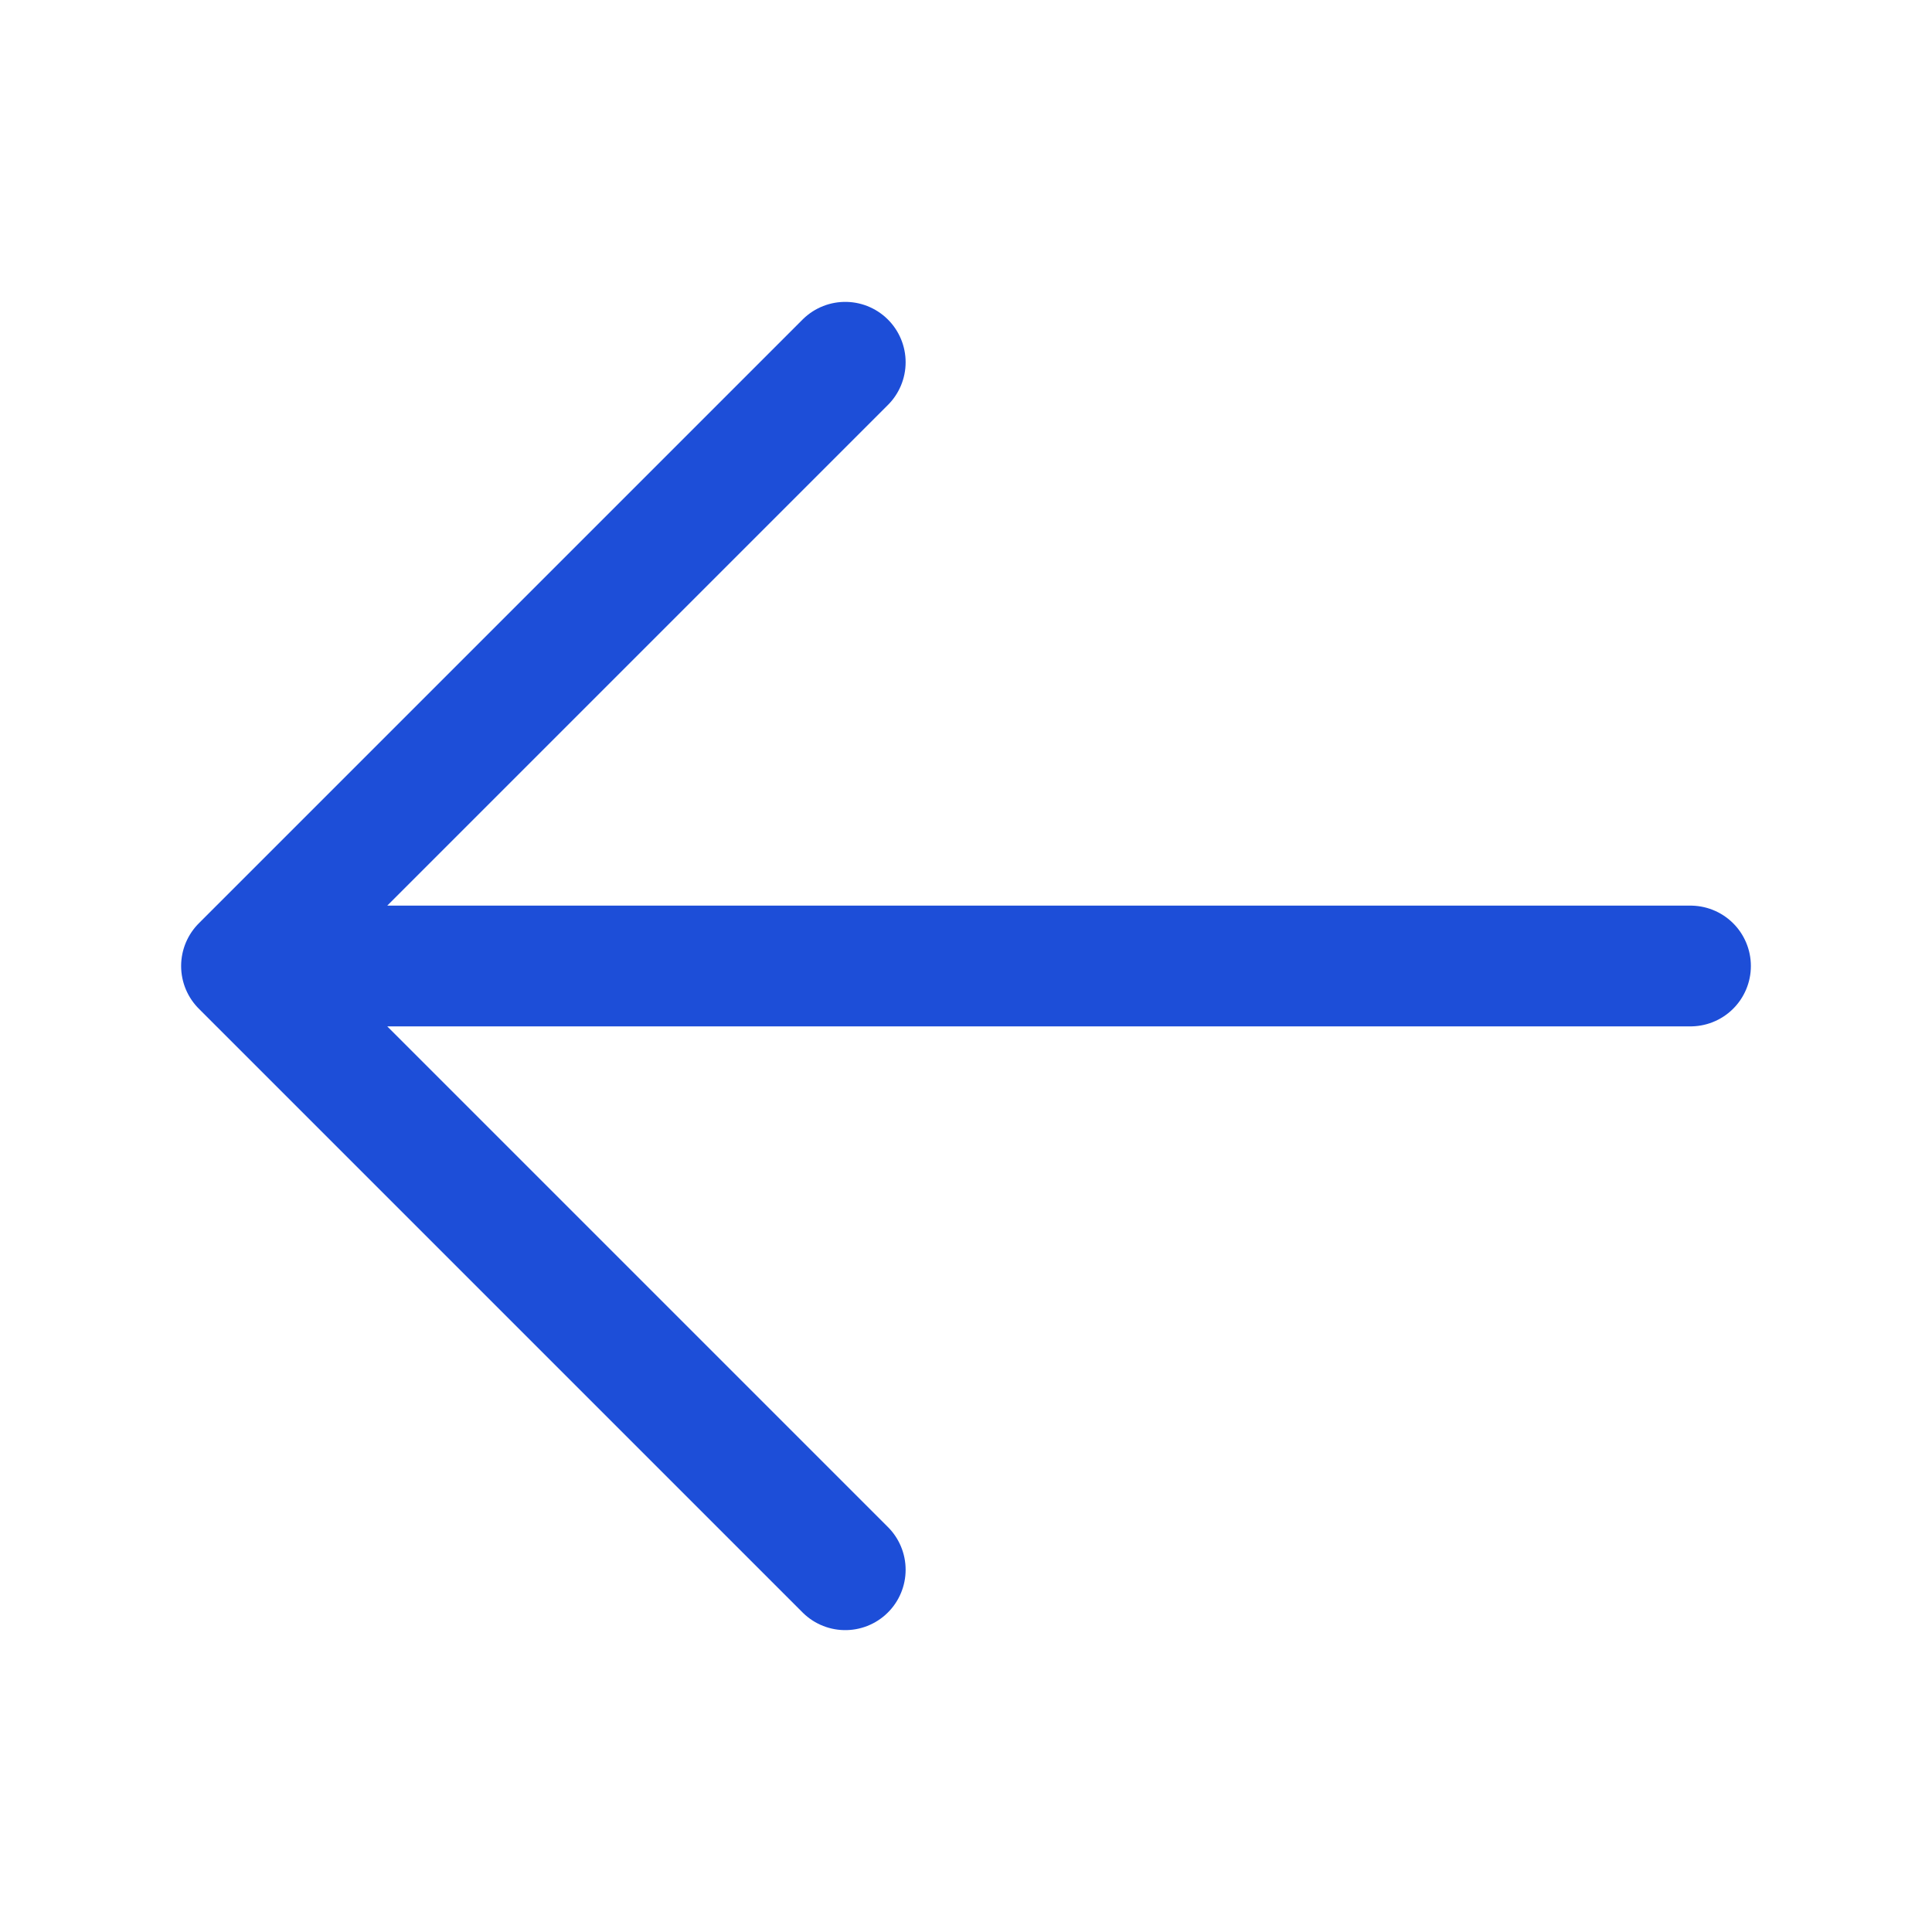
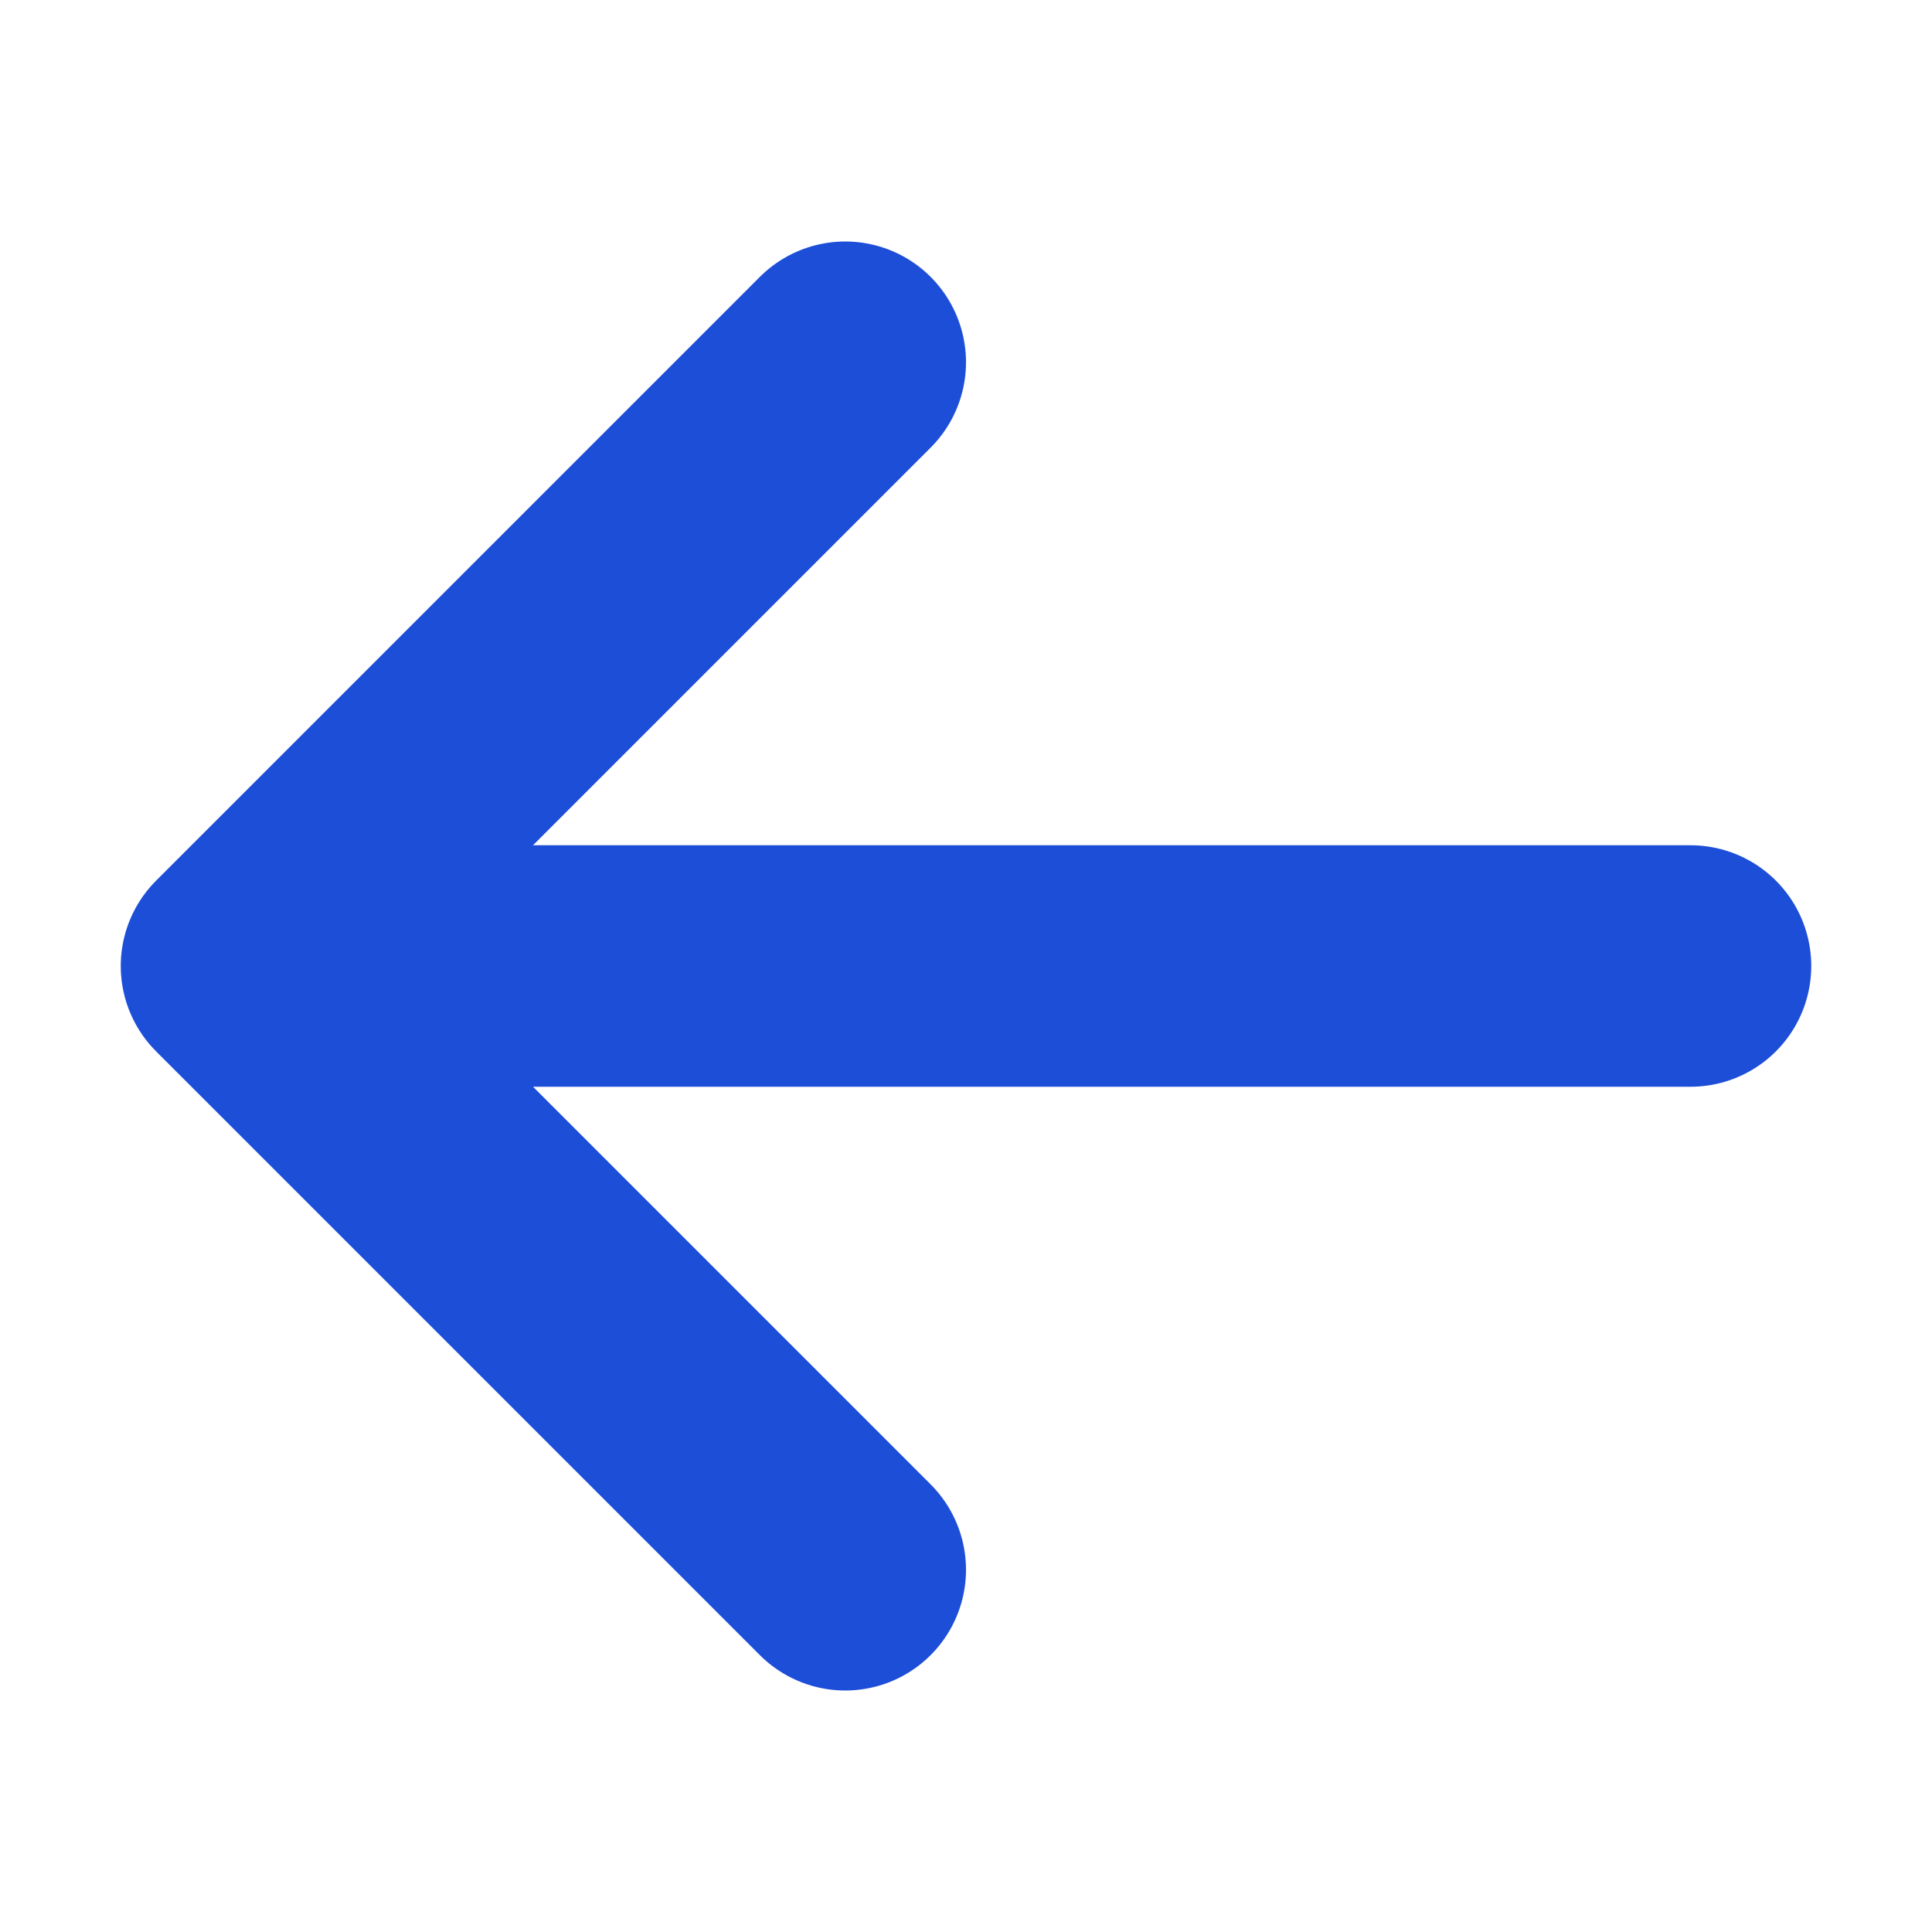
- <svg xmlns="http://www.w3.org/2000/svg" fill="none" id="arrow-left" viewBox="0 0 24 24" stroke-width="1.5" stroke="#1D4ED8" class="w-6 h-6">
+ <svg xmlns="http://www.w3.org/2000/svg" fill="none" id="arrow-left" viewBox="0 0 24 24" stroke-width="3" stroke="#1D4ED8" class="w-6 h-6">
  <path stroke-linecap="round" stroke-linejoin="round" d="M10.5 19.5L3 12m0 0l7.5-7.5M3 12h18" />
</svg>
